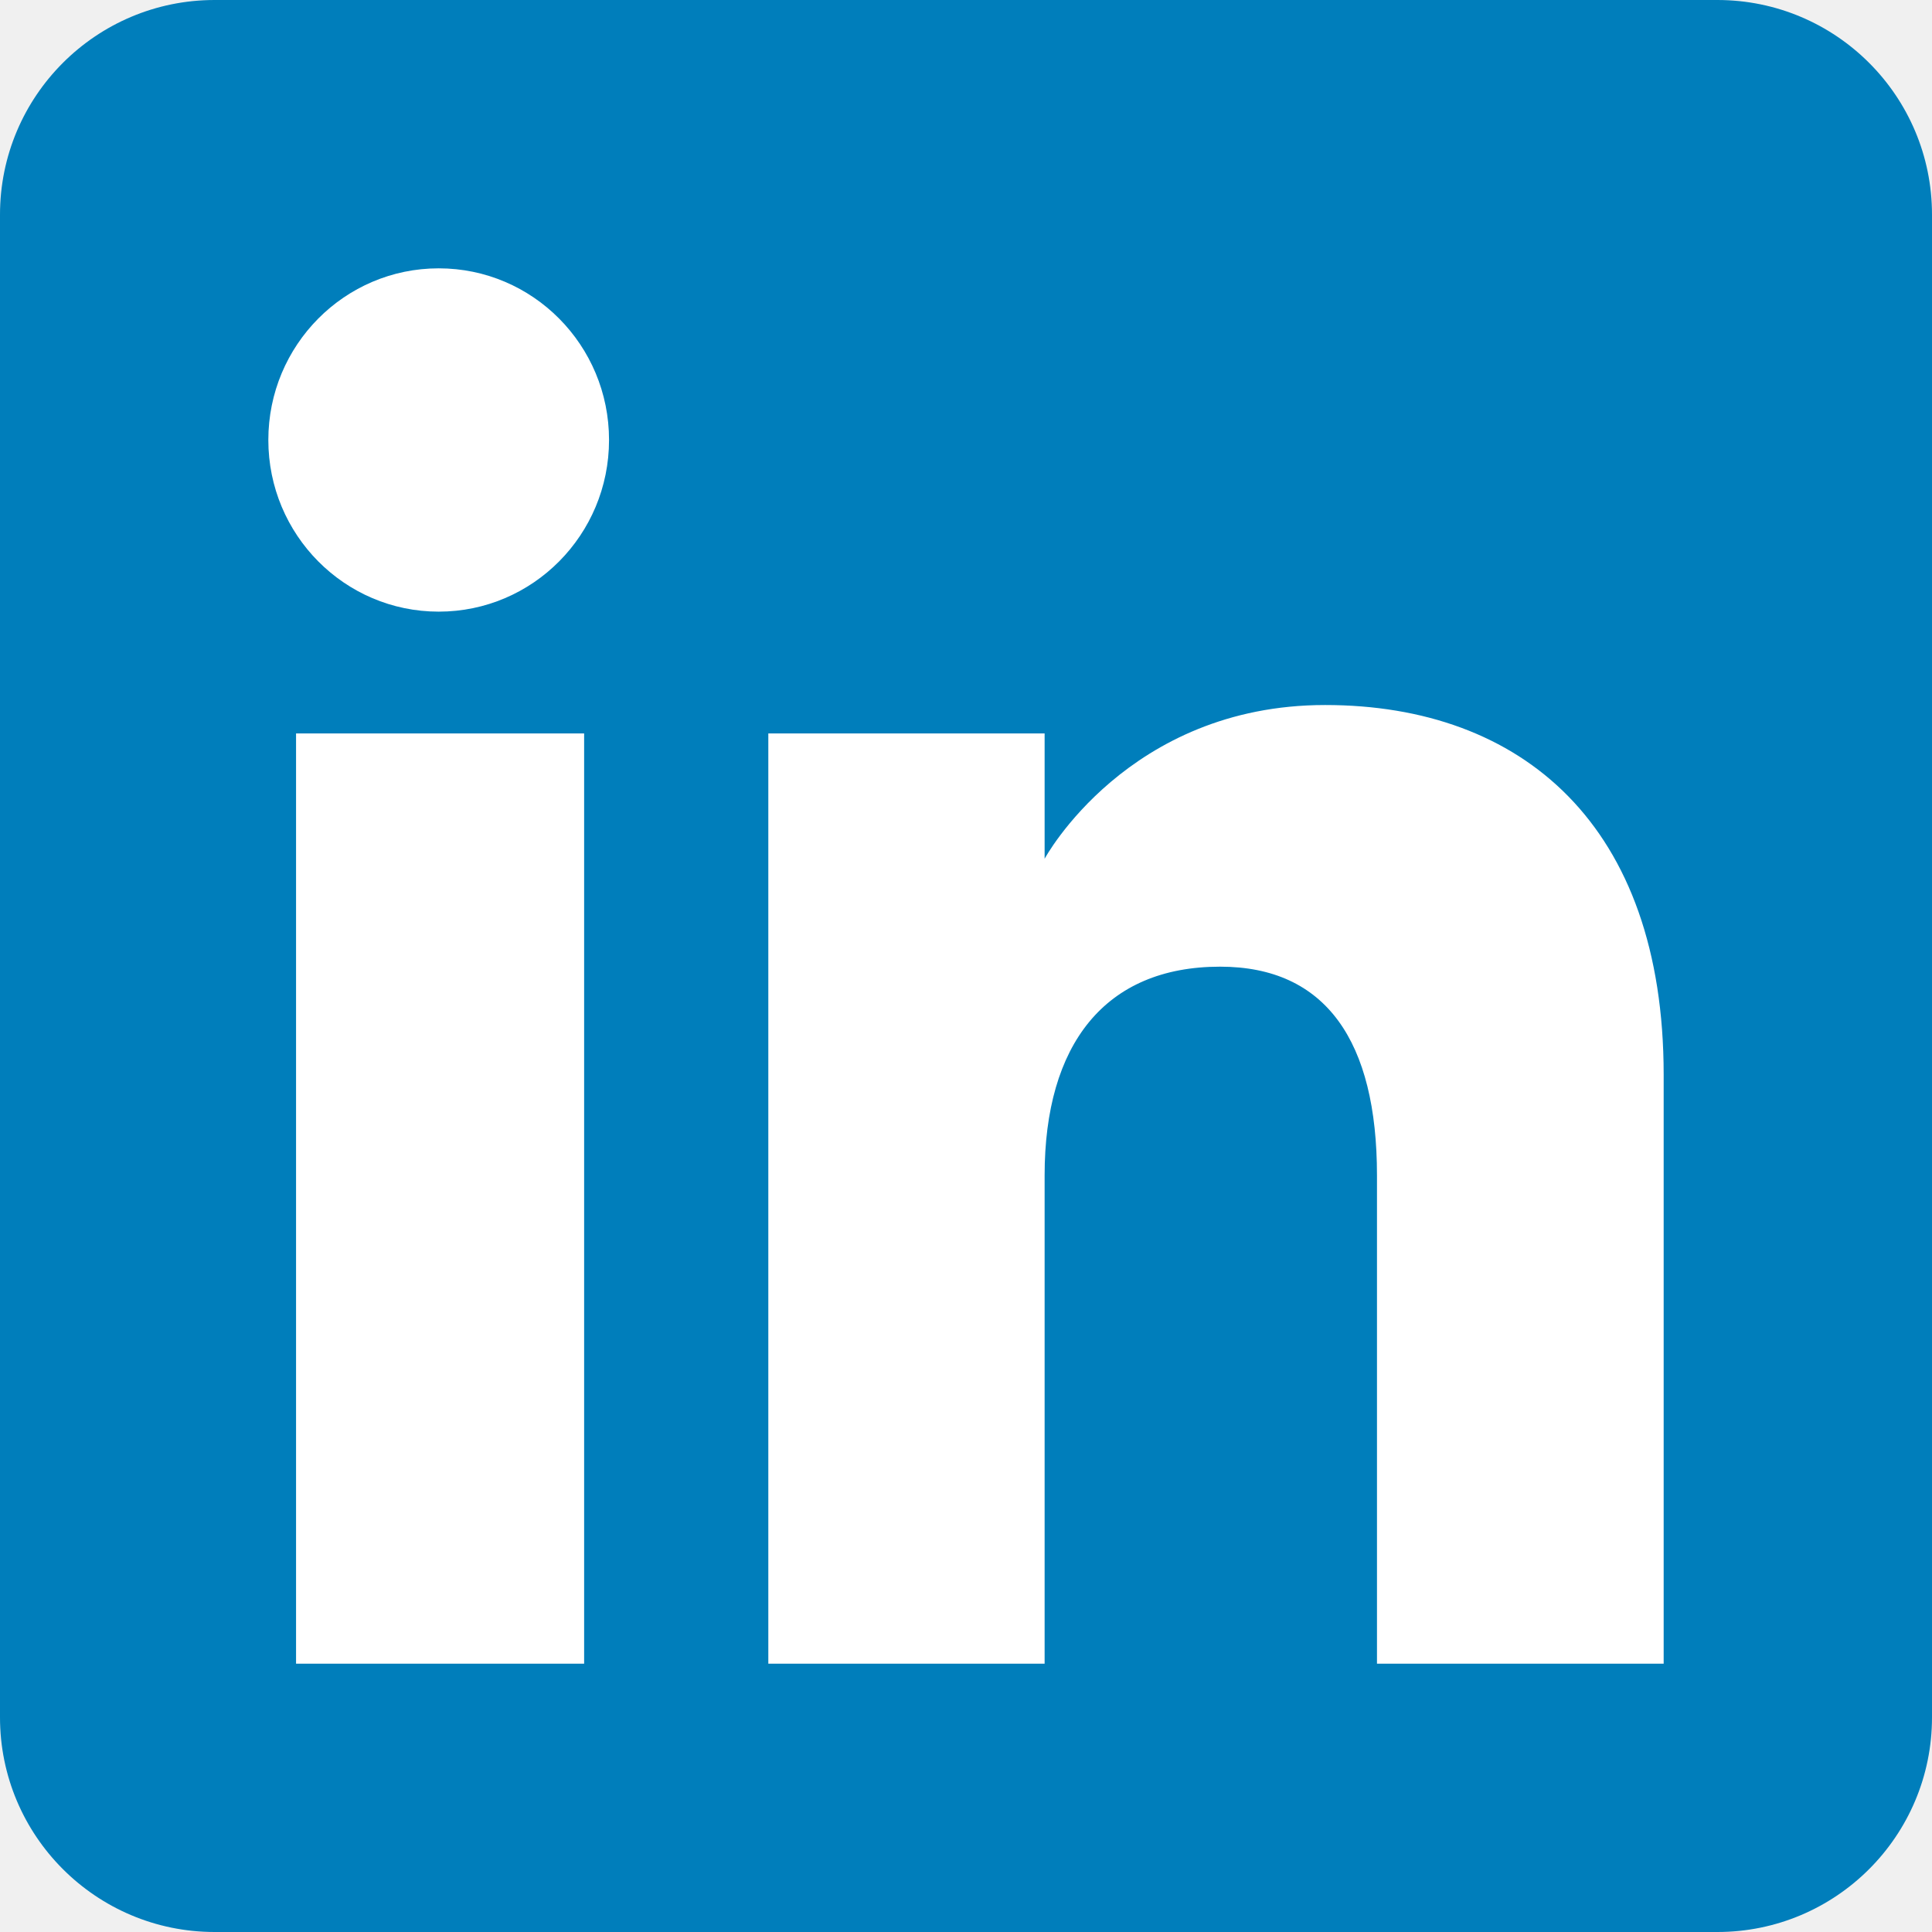
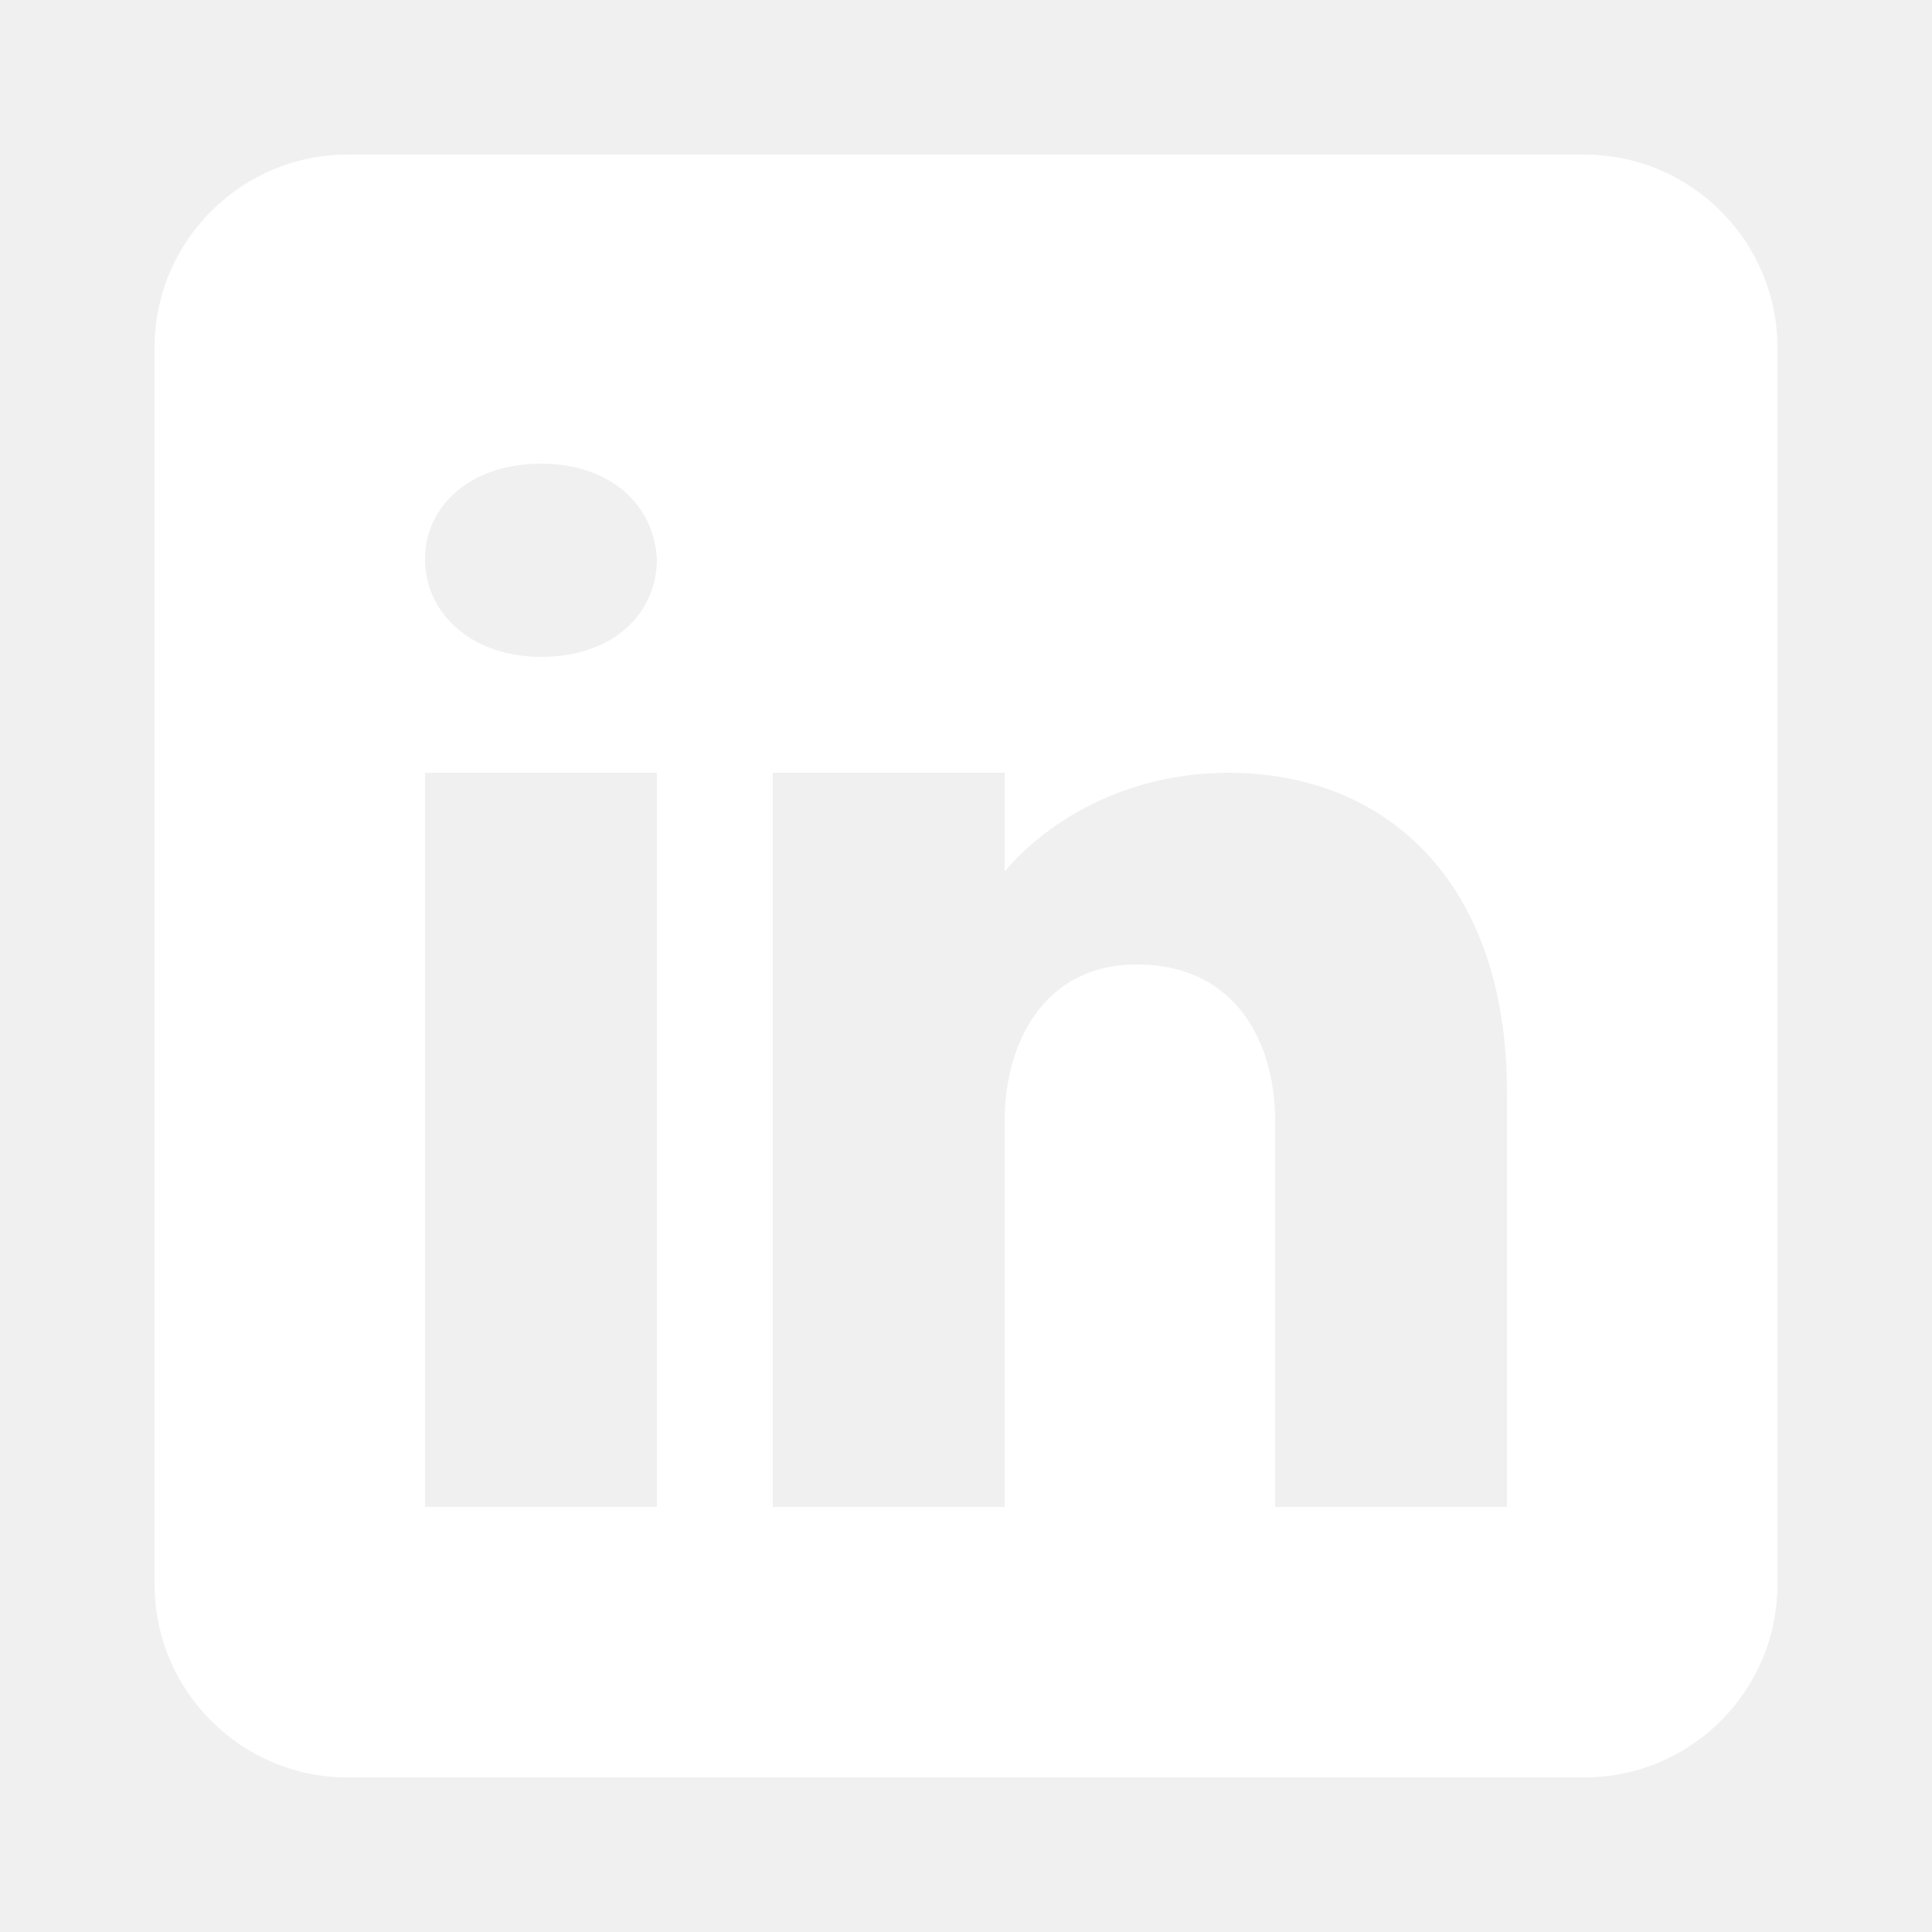
- <svg xmlns="http://www.w3.org/2000/svg" height="72" viewBox="0 0 72 72" width="72">
-   <g fill="none" fill-rule="evenodd">
-     <path d="M8,72 L64,72 C68.418,72 72,68.418 72,64 L72,8 C72,3.582 68.418,-8.11624501e-16 64,0 L8,0 C3.582,8.11624501e-16 -5.41083001e-16,3.582 0,8 L0,64 C5.41083001e-16,68.418 3.582,72 8,72 Z" fill="#007EBB" />
-     <path d="M62,62 L51.316,62 L51.316,43.802 C51.316,38.813 49.42,36.025 45.471,36.025 C41.175,36.025 38.93,38.926 38.93,43.802 L38.93,62 L28.633,62 L28.633,27.333 L38.93,27.333 L38.93,32.003 C38.93,32.003 42.026,26.274 49.383,26.274 C56.736,26.274 62,30.764 62,40.051 L62,62 Z M16.349,22.794 C12.842,22.794 10,19.93 10,16.397 C10,12.864 12.842,10 16.349,10 C19.857,10 22.697,12.864 22.697,16.397 C22.697,19.93 19.857,22.794 16.349,22.794 Z M11.033,62 L21.769,62 L21.769,27.333 L11.033,27.333 L11.033,62 Z" fill="#FFF" />
+ <svg xmlns="http://www.w3.org/2000/svg" viewBox="0,0,256,256" width="50px" height="50px">
+   <g fill="#ffffff" fill-rule="nonzero" stroke="none" stroke-width="1" stroke-linecap="butt" stroke-linejoin="miter" stroke-miterlimit="10" stroke-dasharray="" stroke-dashoffset="0" font-family="none" font-weight="none" font-size="none" text-anchor="none" style="mix-blend-mode: normal">
+     <g transform="scale(5.12,5.12)">
+       <path d="M41,4h-32c-2.76,0 -5,2.24 -5,5v32c0,2.76 2.24,5 5,5h32c2.76,0 5,-2.24 5,-5v-32c0,-2.76 -2.24,-5 -5,-5zM17,20v19h-6v-19zM11,14.47c0,-1.4 1.2,-2.47 3,-2.47c1.8,0 2.93,1.07 3,2.47c0,1.4 -1.12,2.53 -3,2.53c-1.8,0 -3,-1.13 -3,-2.53zM39,39h-6c0,0 0,-9.26 0,-10c0,-2 -1,-4 -3.5,-4.04h-0.08c-2.42,0 -3.42,2.06 -3.42,4.04c0,0.91 0,10 0,10h-6v-19h6v2.56c0,0 1.93,-2.56 5.81,-2.56c3.97,0 7.19,2.73 7.19,8.26z" />
+     </g>
  </g>
</svg>
